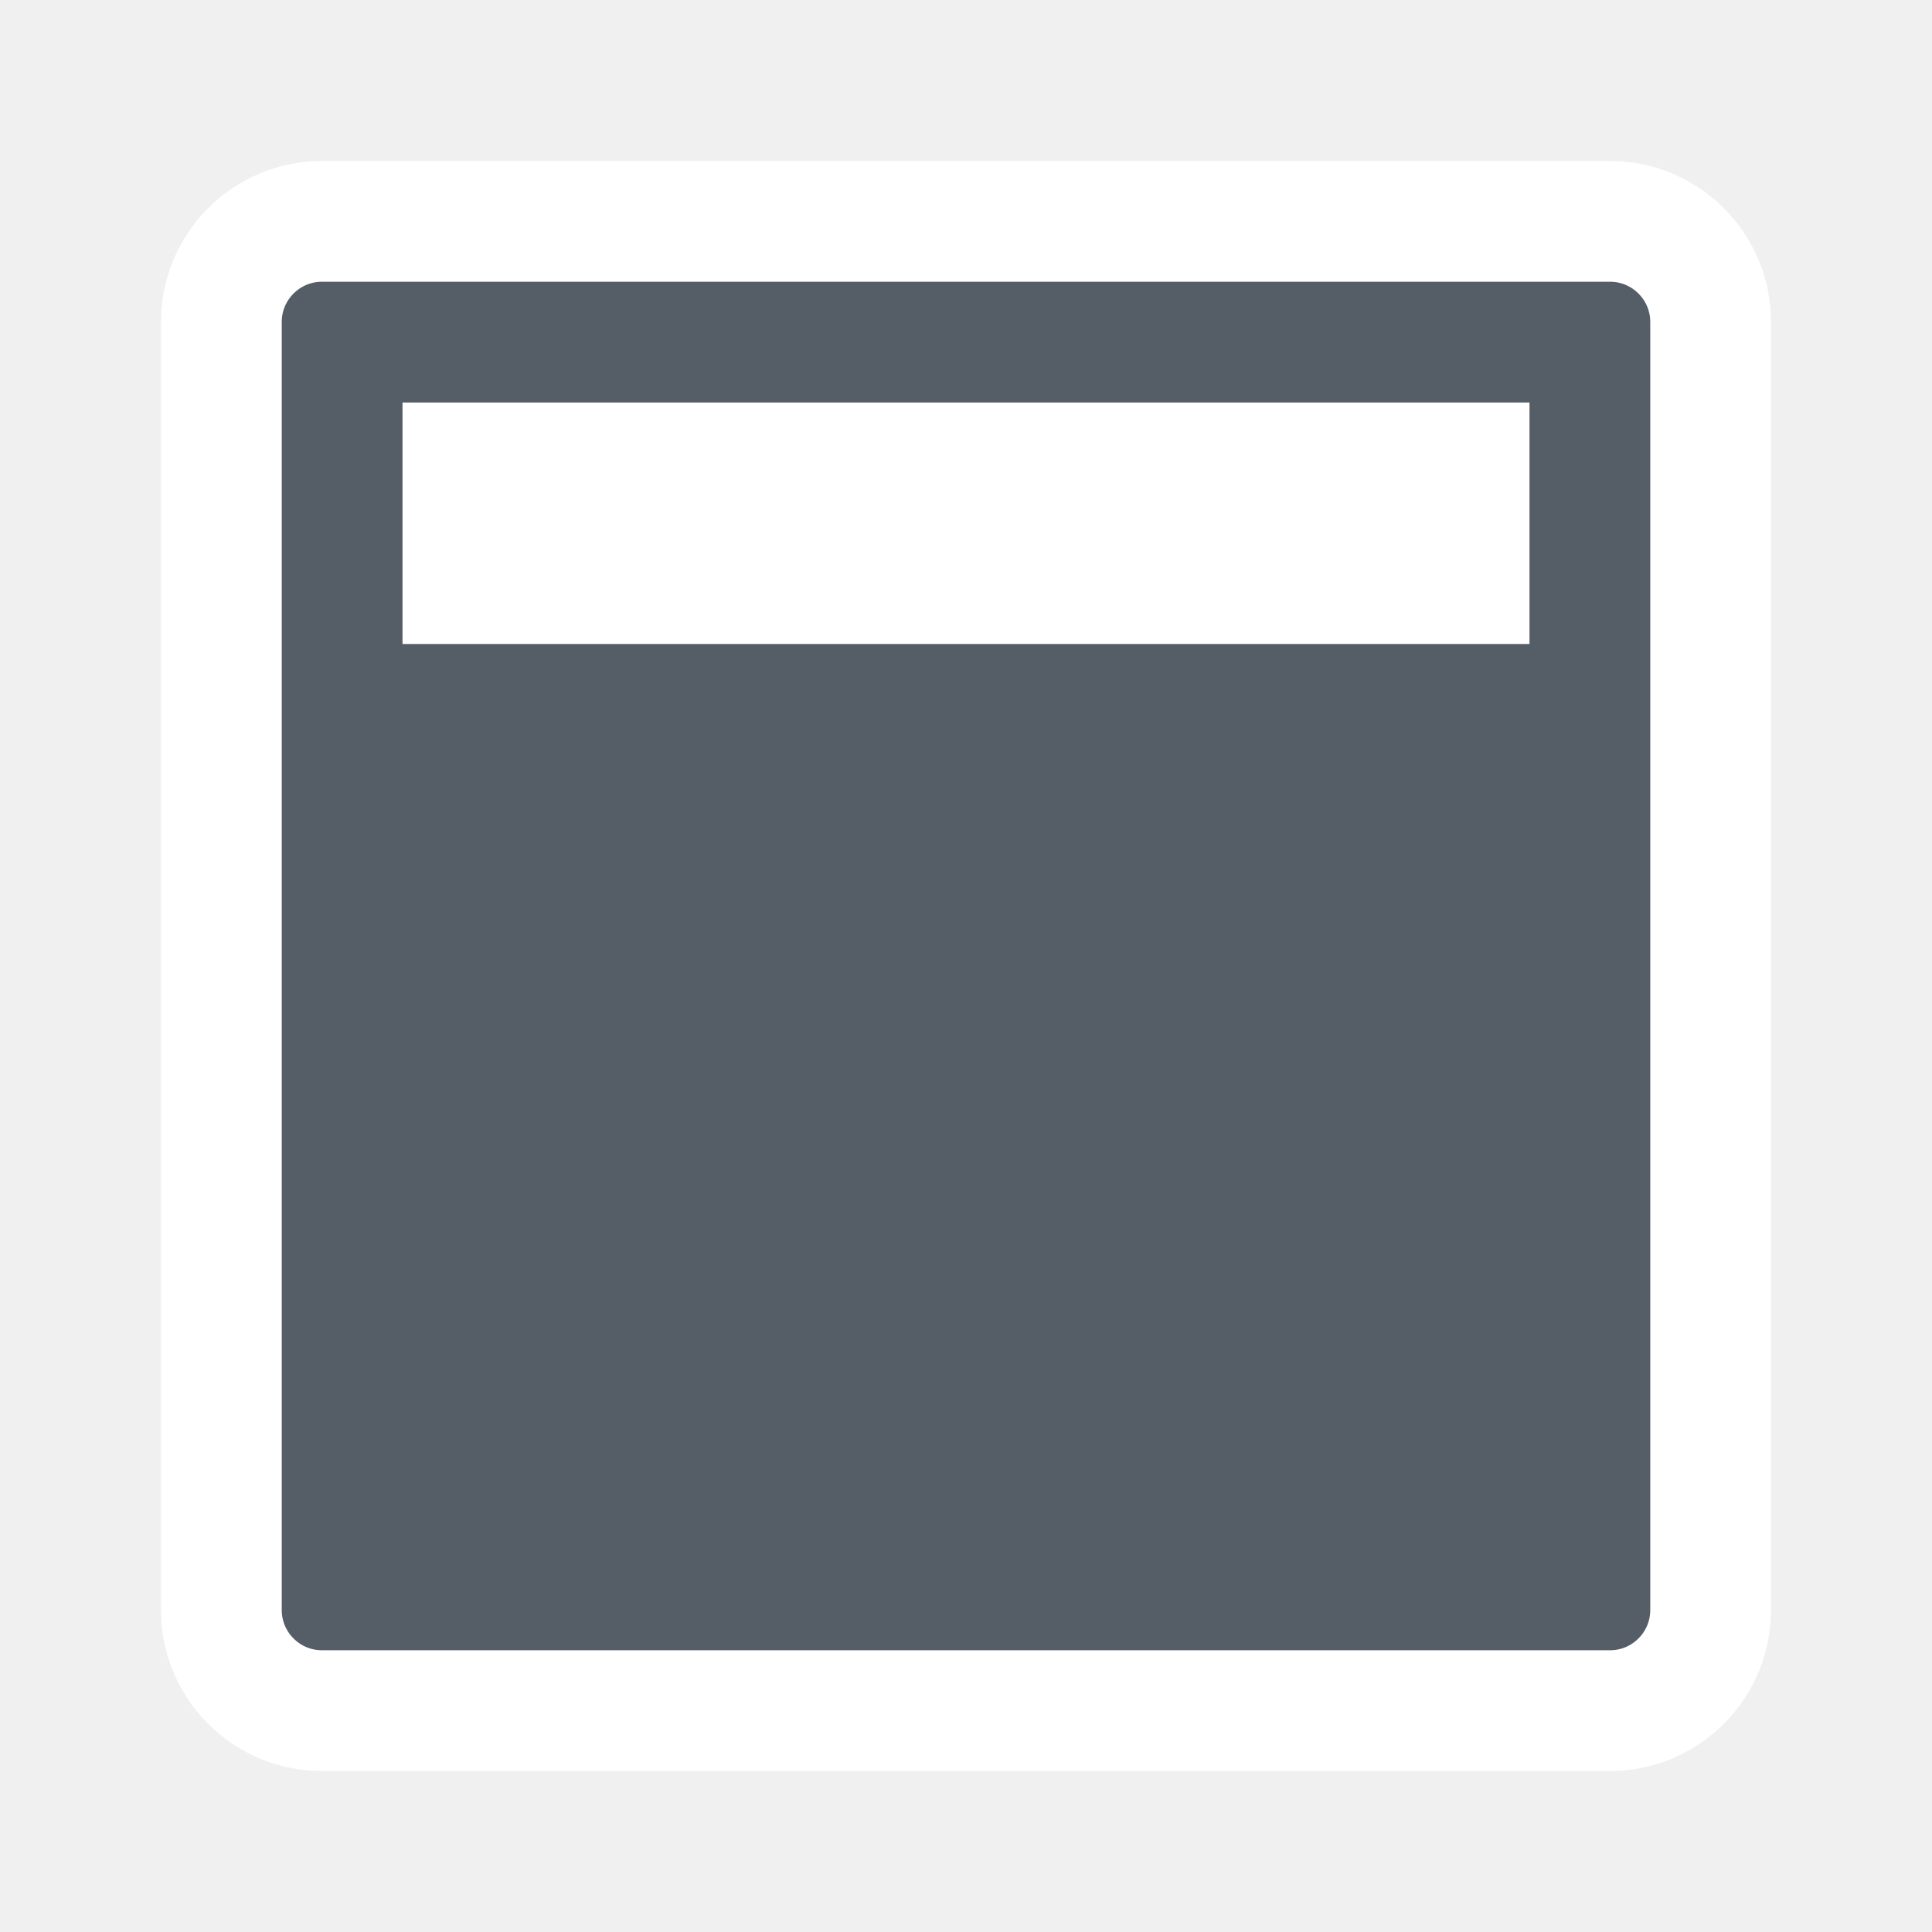
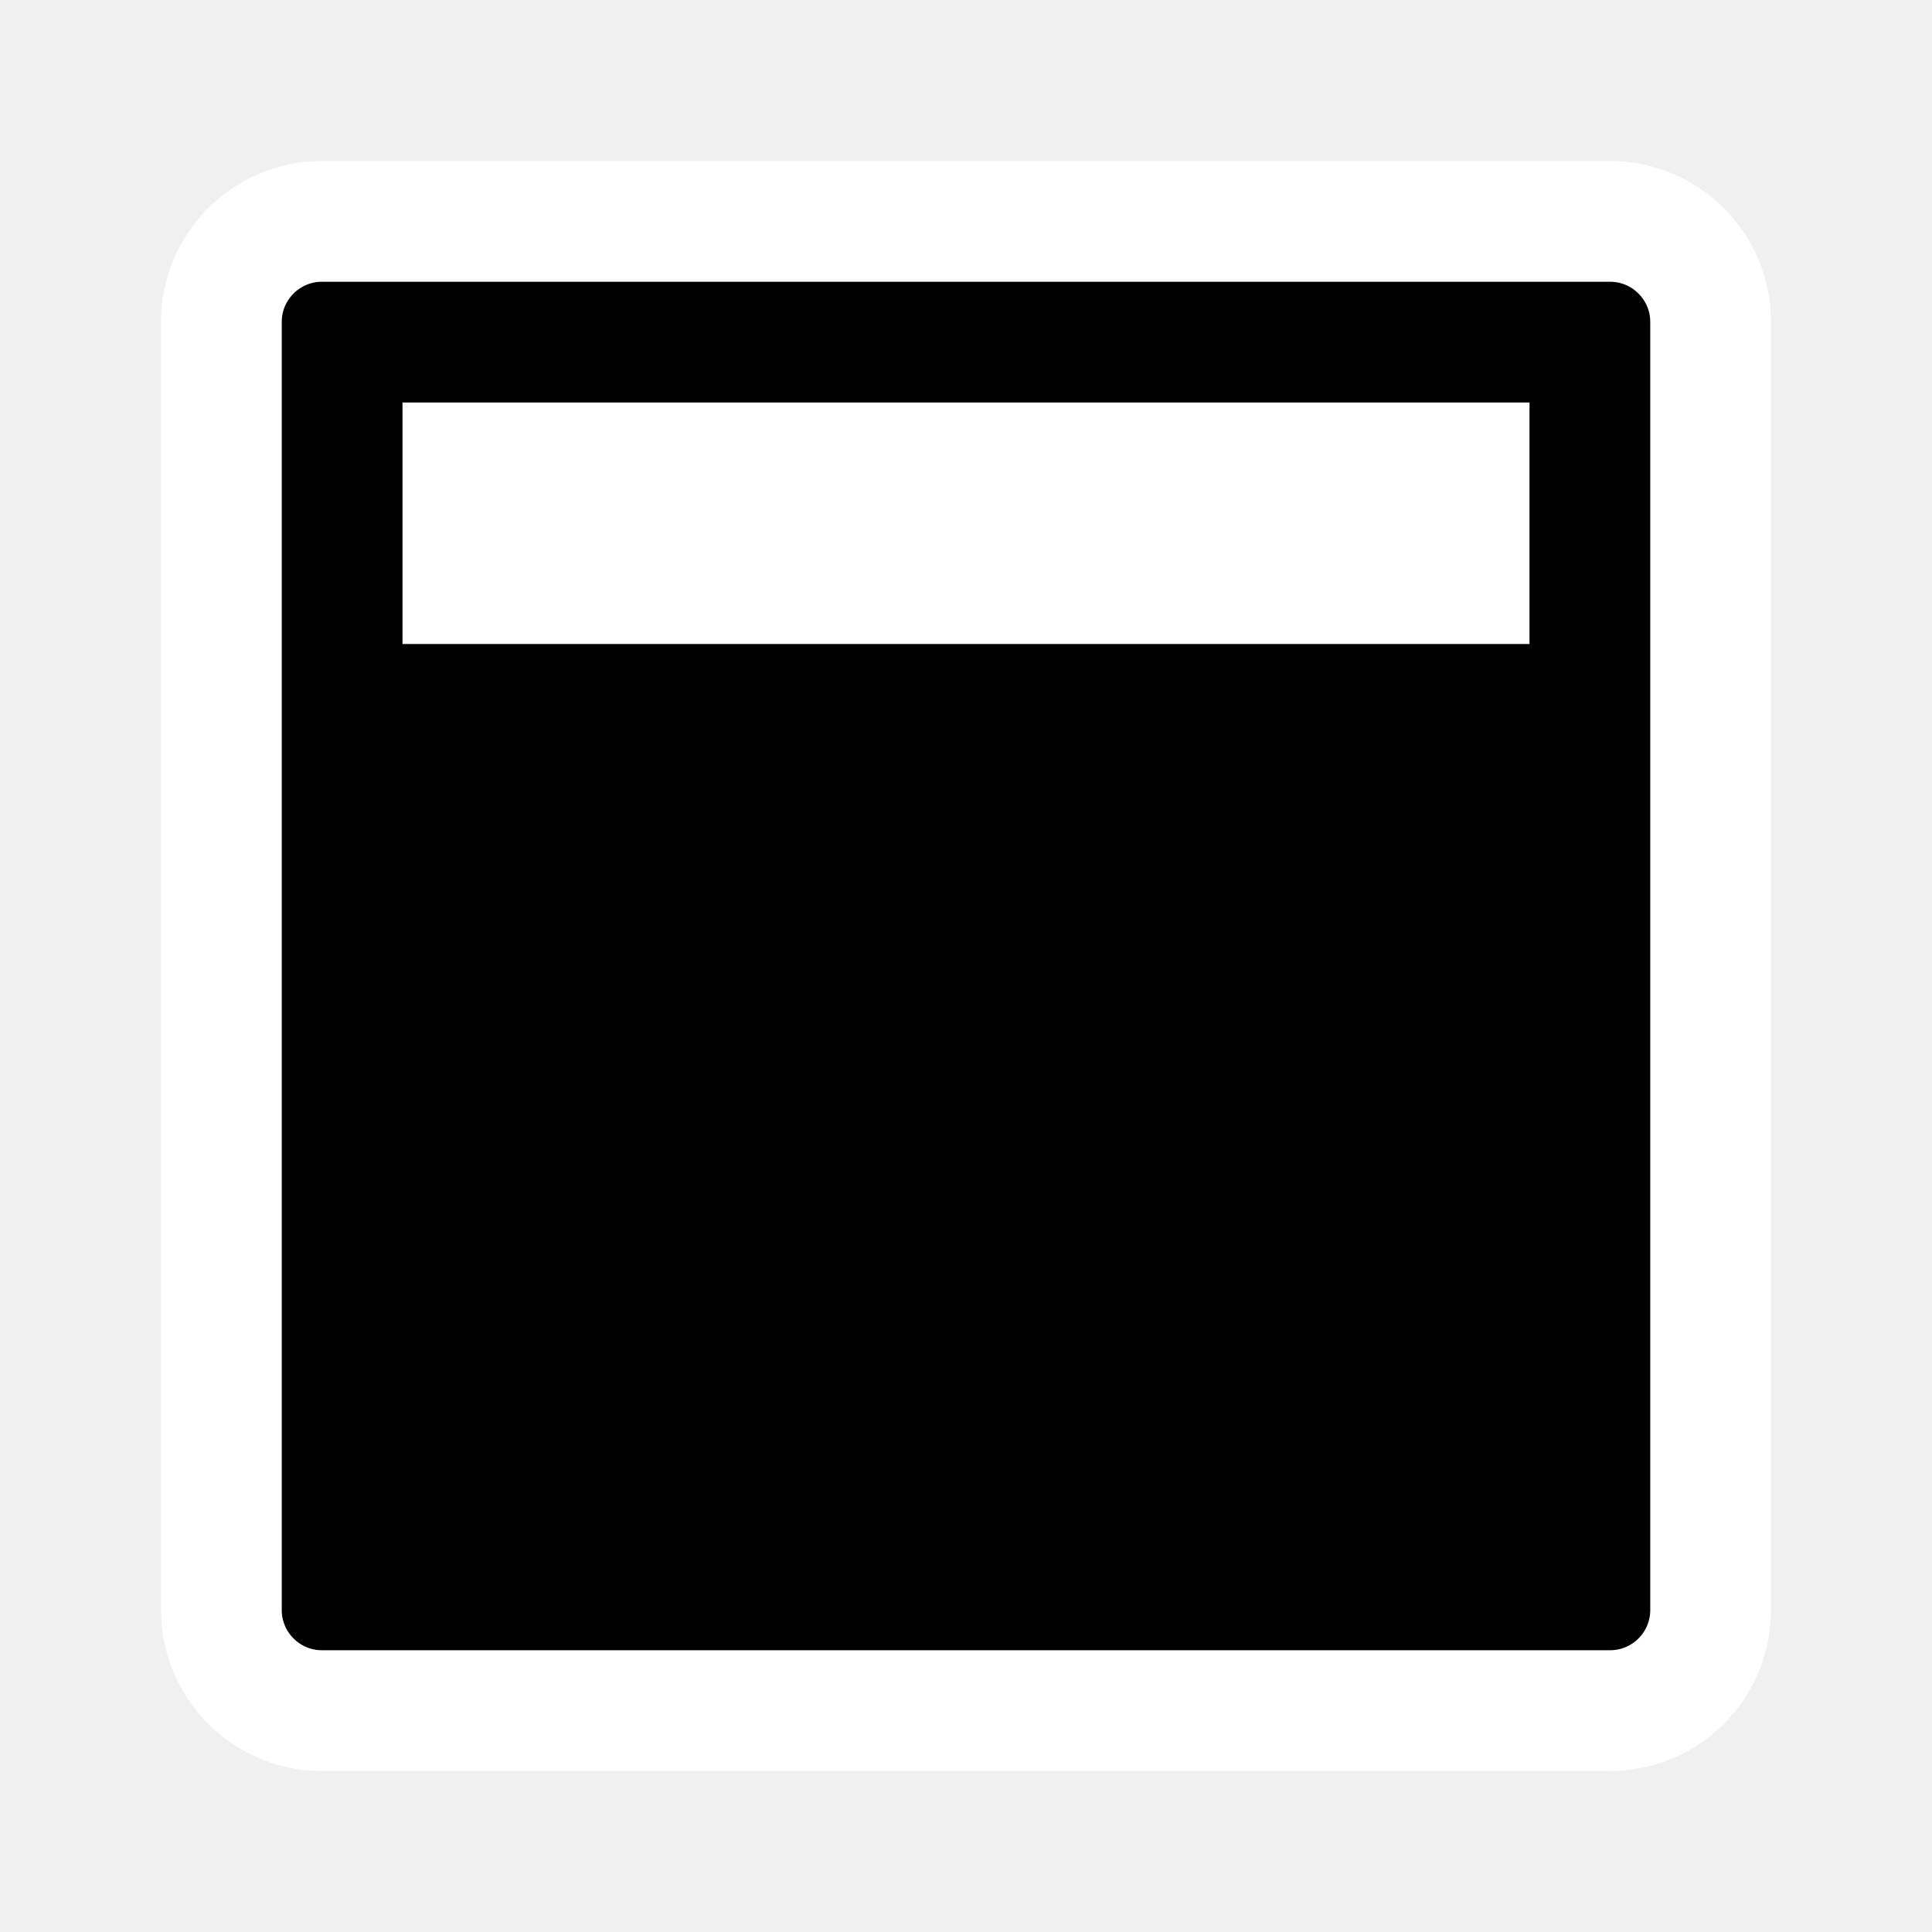
<svg xmlns="http://www.w3.org/2000/svg" width="24" height="24" viewBox="0 0 24 24" fill="none">
-   <rect x="2.75" y="2.75" width="18.5" height="18.5" rx="1.25" fill="#555D66" stroke="white" stroke-width="1.5" />
+   <rect x="2.75" y="2.75" width="18.5" height="18.5" rx="1.25" fill="#000" stroke="white" stroke-width="1.5" />
  <line x1="5" y1="6.5" x2="19" y2="6.5" stroke="white" stroke-width="3" />
</svg>
